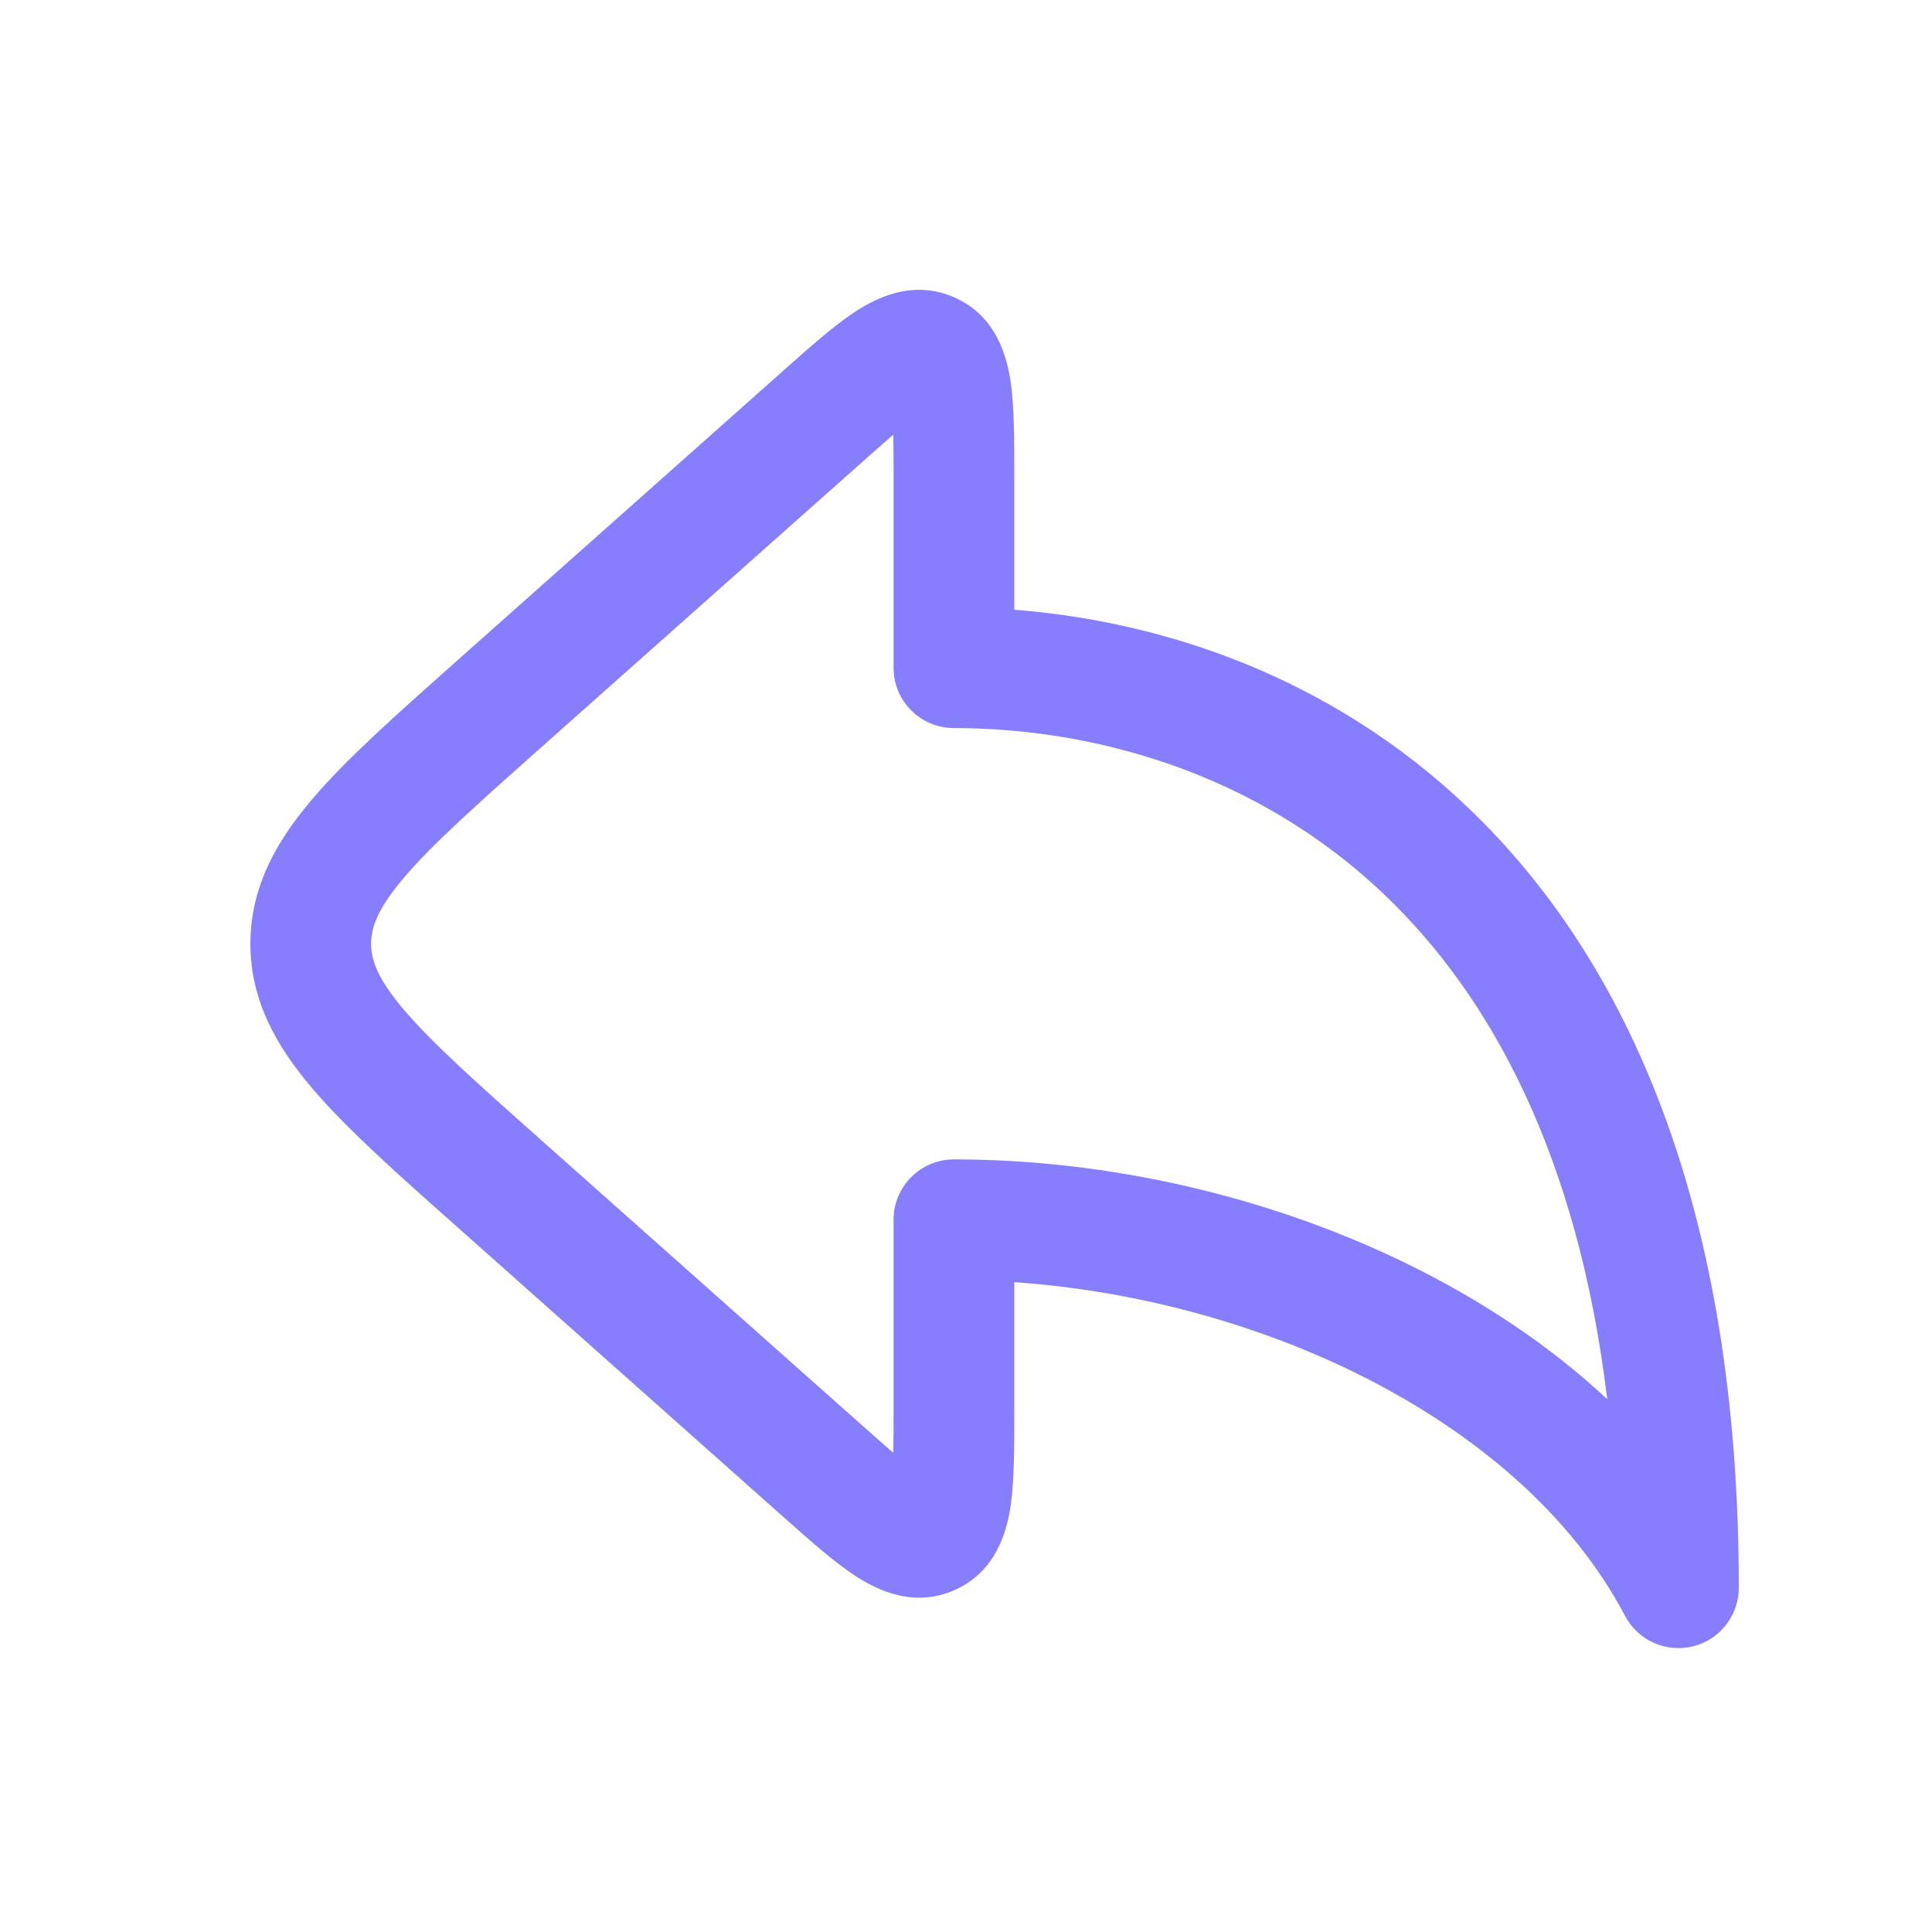
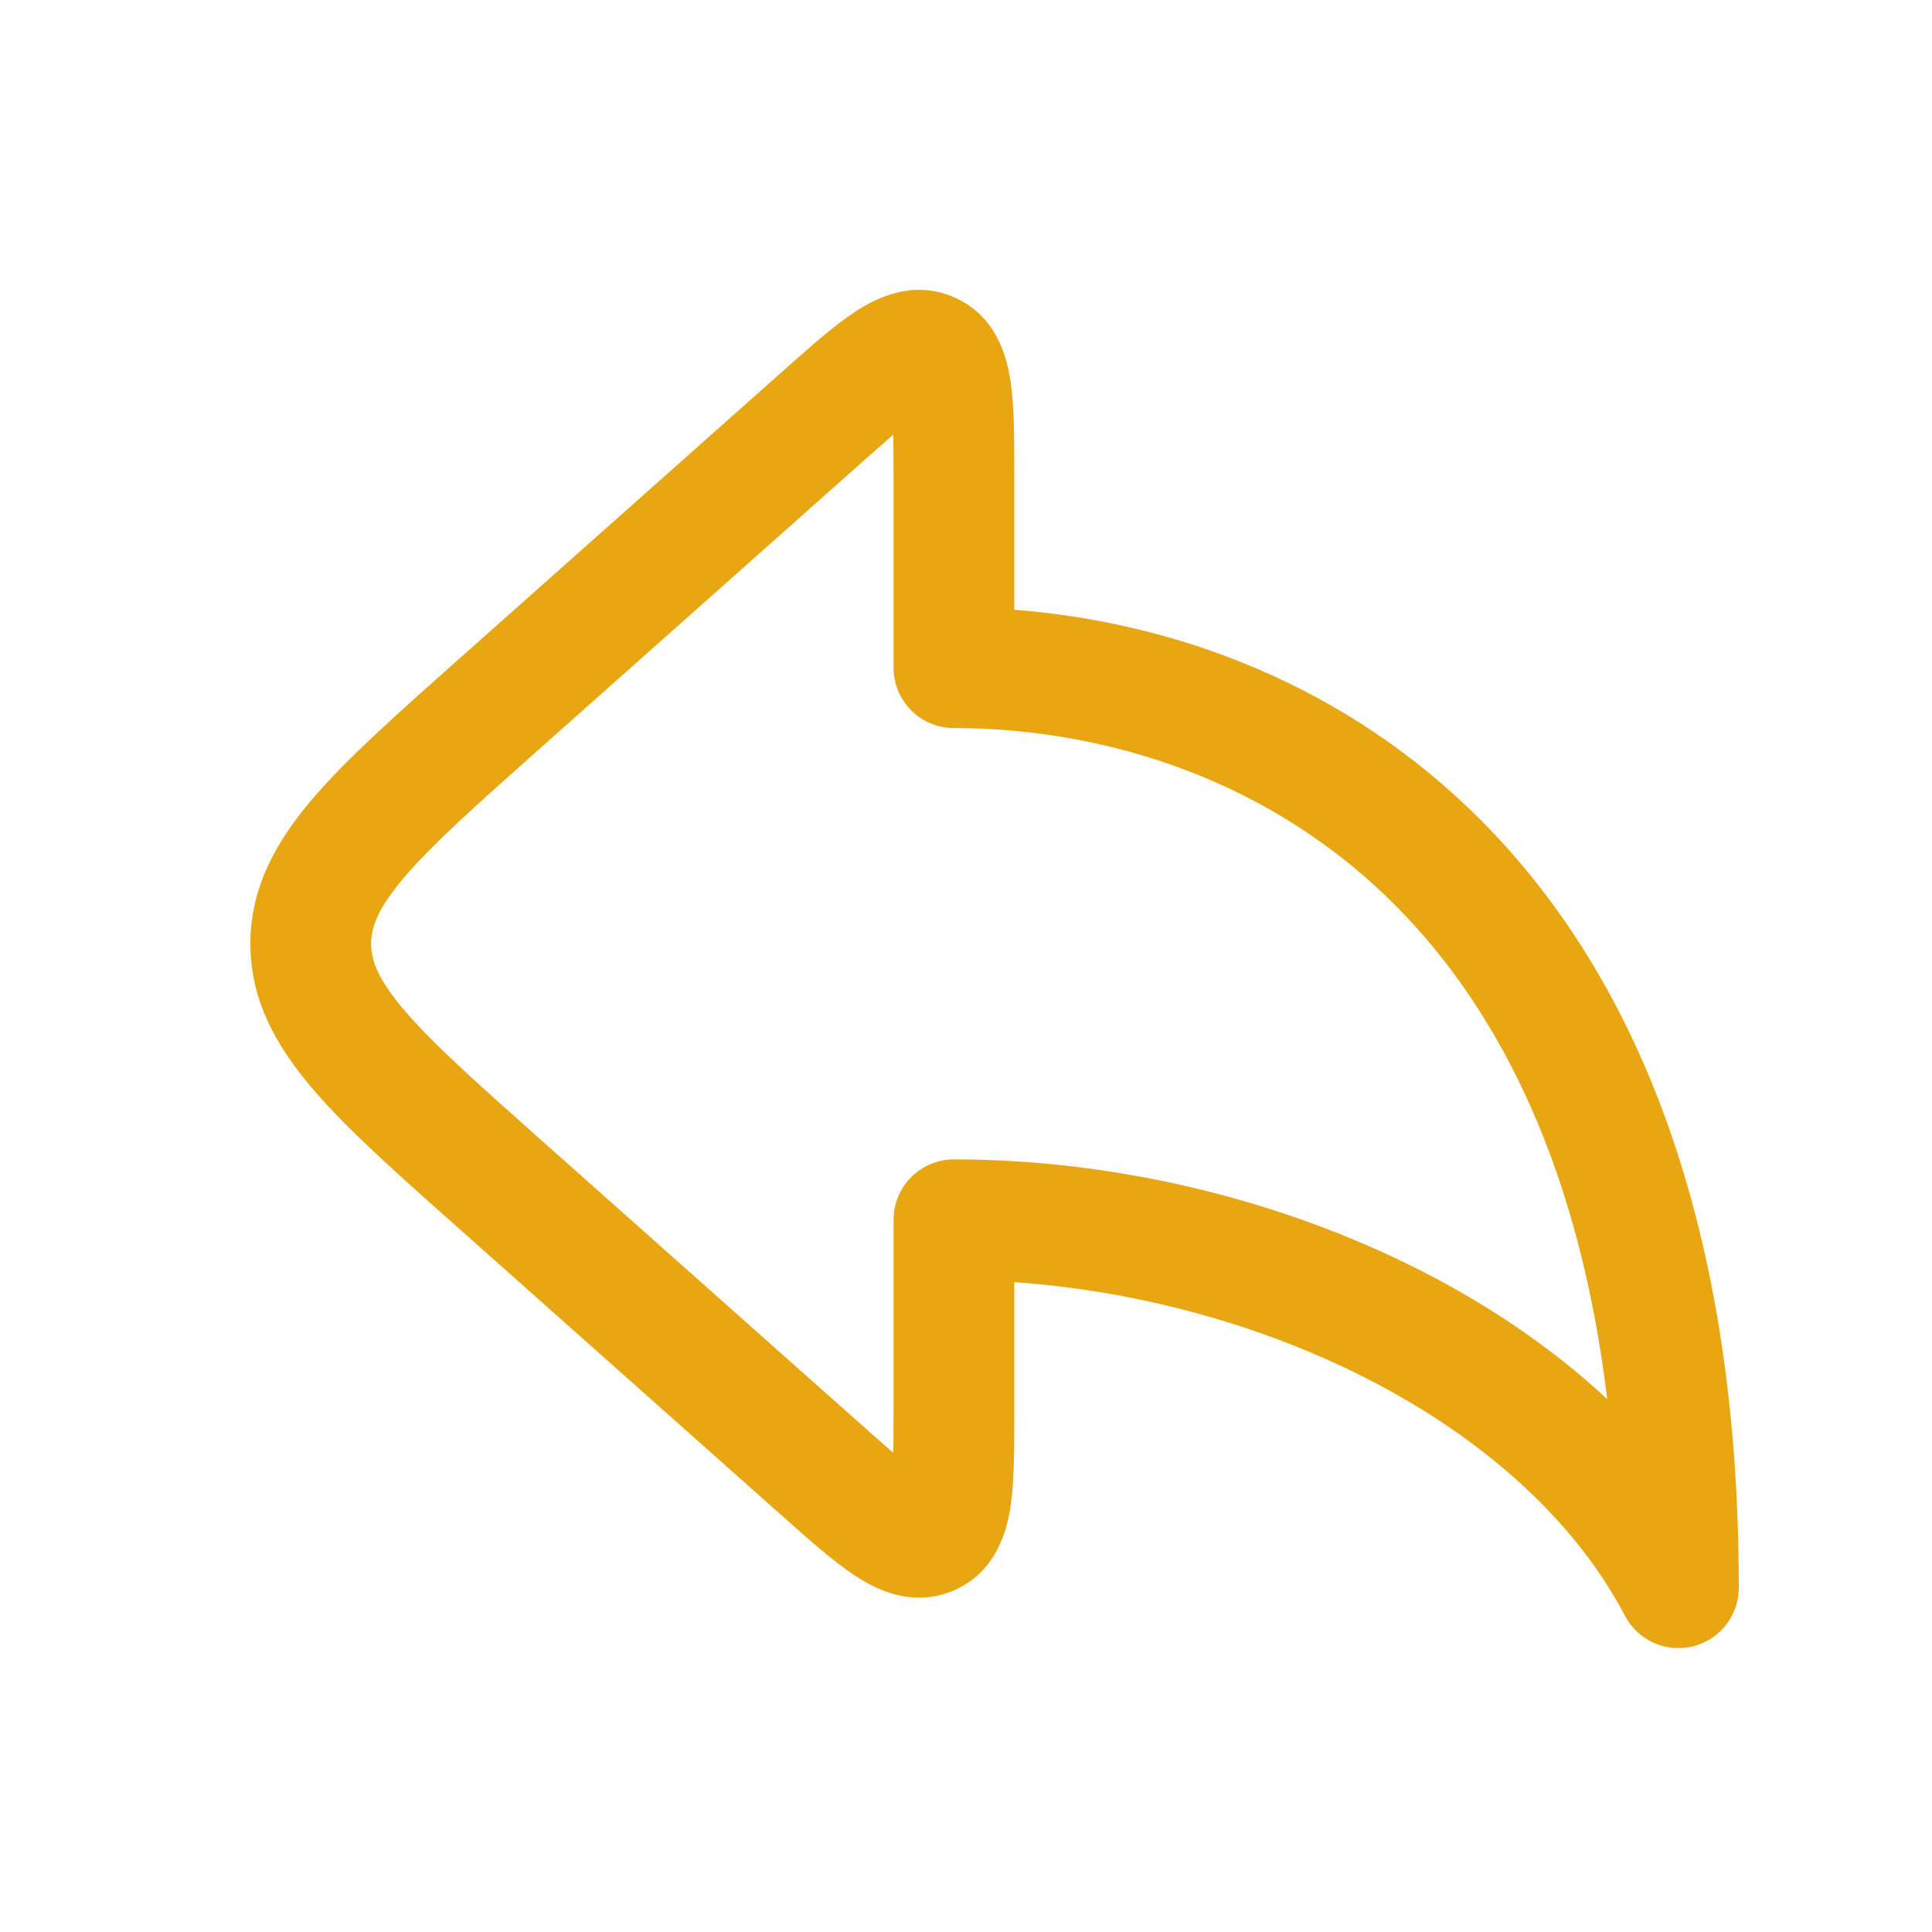
<svg xmlns="http://www.w3.org/2000/svg" width="20" height="20" viewBox="0 0 20 20" fill="none">
-   <path fill-rule="evenodd" clip-rule="evenodd" d="M8.105 3.84C8.094 3.85 8.084 3.859 8.073 3.869L4.728 6.842C4.104 7.397 3.586 7.856 3.231 8.274C2.858 8.713 2.592 9.185 2.592 9.77C2.592 10.354 2.858 10.826 3.231 11.265C3.586 11.683 4.104 12.143 4.728 12.697L8.073 15.671C8.084 15.68 8.094 15.69 8.105 15.699C8.375 15.94 8.628 16.164 8.846 16.308C9.06 16.449 9.449 16.654 9.885 16.459C10.321 16.263 10.426 15.835 10.463 15.582C10.5 15.323 10.5 14.985 10.5 14.624C10.5 14.609 10.5 14.595 10.5 14.581V13.273C11.71 13.357 12.935 13.678 14.008 14.2C15.268 14.815 16.275 15.686 16.822 16.727C16.955 16.981 17.245 17.112 17.525 17.043C17.804 16.974 18 16.724 18 16.436C18 12.502 16.849 9.94 15.203 8.366C13.768 6.993 12.02 6.43 10.5 6.312V4.959C10.5 4.944 10.5 4.93 10.5 4.916C10.5 4.554 10.5 4.216 10.463 3.958C10.426 3.704 10.321 3.276 9.885 3.081C9.449 2.885 9.06 3.09 8.846 3.231C8.628 3.375 8.375 3.6 8.105 3.84ZM9.247 4.5C9.153 4.581 9.041 4.681 8.903 4.803L5.593 7.745C4.925 8.339 4.475 8.741 4.183 9.084C3.903 9.413 3.842 9.606 3.842 9.77C3.842 9.933 3.903 10.126 4.183 10.455C4.475 10.798 4.925 11.2 5.593 11.794L8.903 14.736C9.041 14.858 9.153 14.958 9.247 15.039C9.25 14.915 9.25 14.764 9.25 14.581V12.627C9.25 12.281 9.53 12.002 9.875 12.002C11.469 12.002 13.125 12.38 14.555 13.077C15.321 13.45 16.034 13.921 16.638 14.484C16.331 11.944 15.423 10.306 14.339 9.269C12.989 7.977 11.283 7.537 9.875 7.537C9.53 7.537 9.25 7.258 9.25 6.912V4.959C9.25 4.775 9.25 4.624 9.247 4.5Z" fill="#877EFF" />
+   <path fill-rule="evenodd" clip-rule="evenodd" d="M8.105 3.84C8.094 3.85 8.084 3.859 8.073 3.869L4.728 6.842C4.104 7.397 3.586 7.856 3.231 8.274C2.858 8.713 2.592 9.185 2.592 9.77C2.592 10.354 2.858 10.826 3.231 11.265C3.586 11.683 4.104 12.143 4.728 12.697L8.073 15.671C8.084 15.68 8.094 15.69 8.105 15.699C8.375 15.94 8.628 16.164 8.846 16.308C9.06 16.449 9.449 16.654 9.885 16.459C10.321 16.263 10.426 15.835 10.463 15.582C10.5 15.323 10.5 14.985 10.5 14.624C10.5 14.609 10.5 14.595 10.5 14.581V13.273C11.71 13.357 12.935 13.678 14.008 14.2C15.268 14.815 16.275 15.686 16.822 16.727C16.955 16.981 17.245 17.112 17.525 17.043C17.804 16.974 18 16.724 18 16.436C18 12.502 16.849 9.94 15.203 8.366C13.768 6.993 12.02 6.43 10.5 6.312V4.959C10.5 4.944 10.5 4.93 10.5 4.916C10.5 4.554 10.5 4.216 10.463 3.958C10.426 3.704 10.321 3.276 9.885 3.081C9.449 2.885 9.06 3.09 8.846 3.231C8.628 3.375 8.375 3.6 8.105 3.84ZM9.247 4.5C9.153 4.581 9.041 4.681 8.903 4.803L5.593 7.745C4.925 8.339 4.475 8.741 4.183 9.084C3.903 9.413 3.842 9.606 3.842 9.77C3.842 9.933 3.903 10.126 4.183 10.455C4.475 10.798 4.925 11.2 5.593 11.794L8.903 14.736C9.041 14.858 9.153 14.958 9.247 15.039C9.25 14.915 9.25 14.764 9.25 14.581V12.627C9.25 12.281 9.53 12.002 9.875 12.002C11.469 12.002 13.125 12.38 14.555 13.077C15.321 13.45 16.034 13.921 16.638 14.484C16.331 11.944 15.423 10.306 14.339 9.269C12.989 7.977 11.283 7.537 9.875 7.537C9.53 7.537 9.25 7.258 9.25 6.912V4.959C9.25 4.775 9.25 4.624 9.247 4.5Z" fill="#E8A712" />
</svg>
